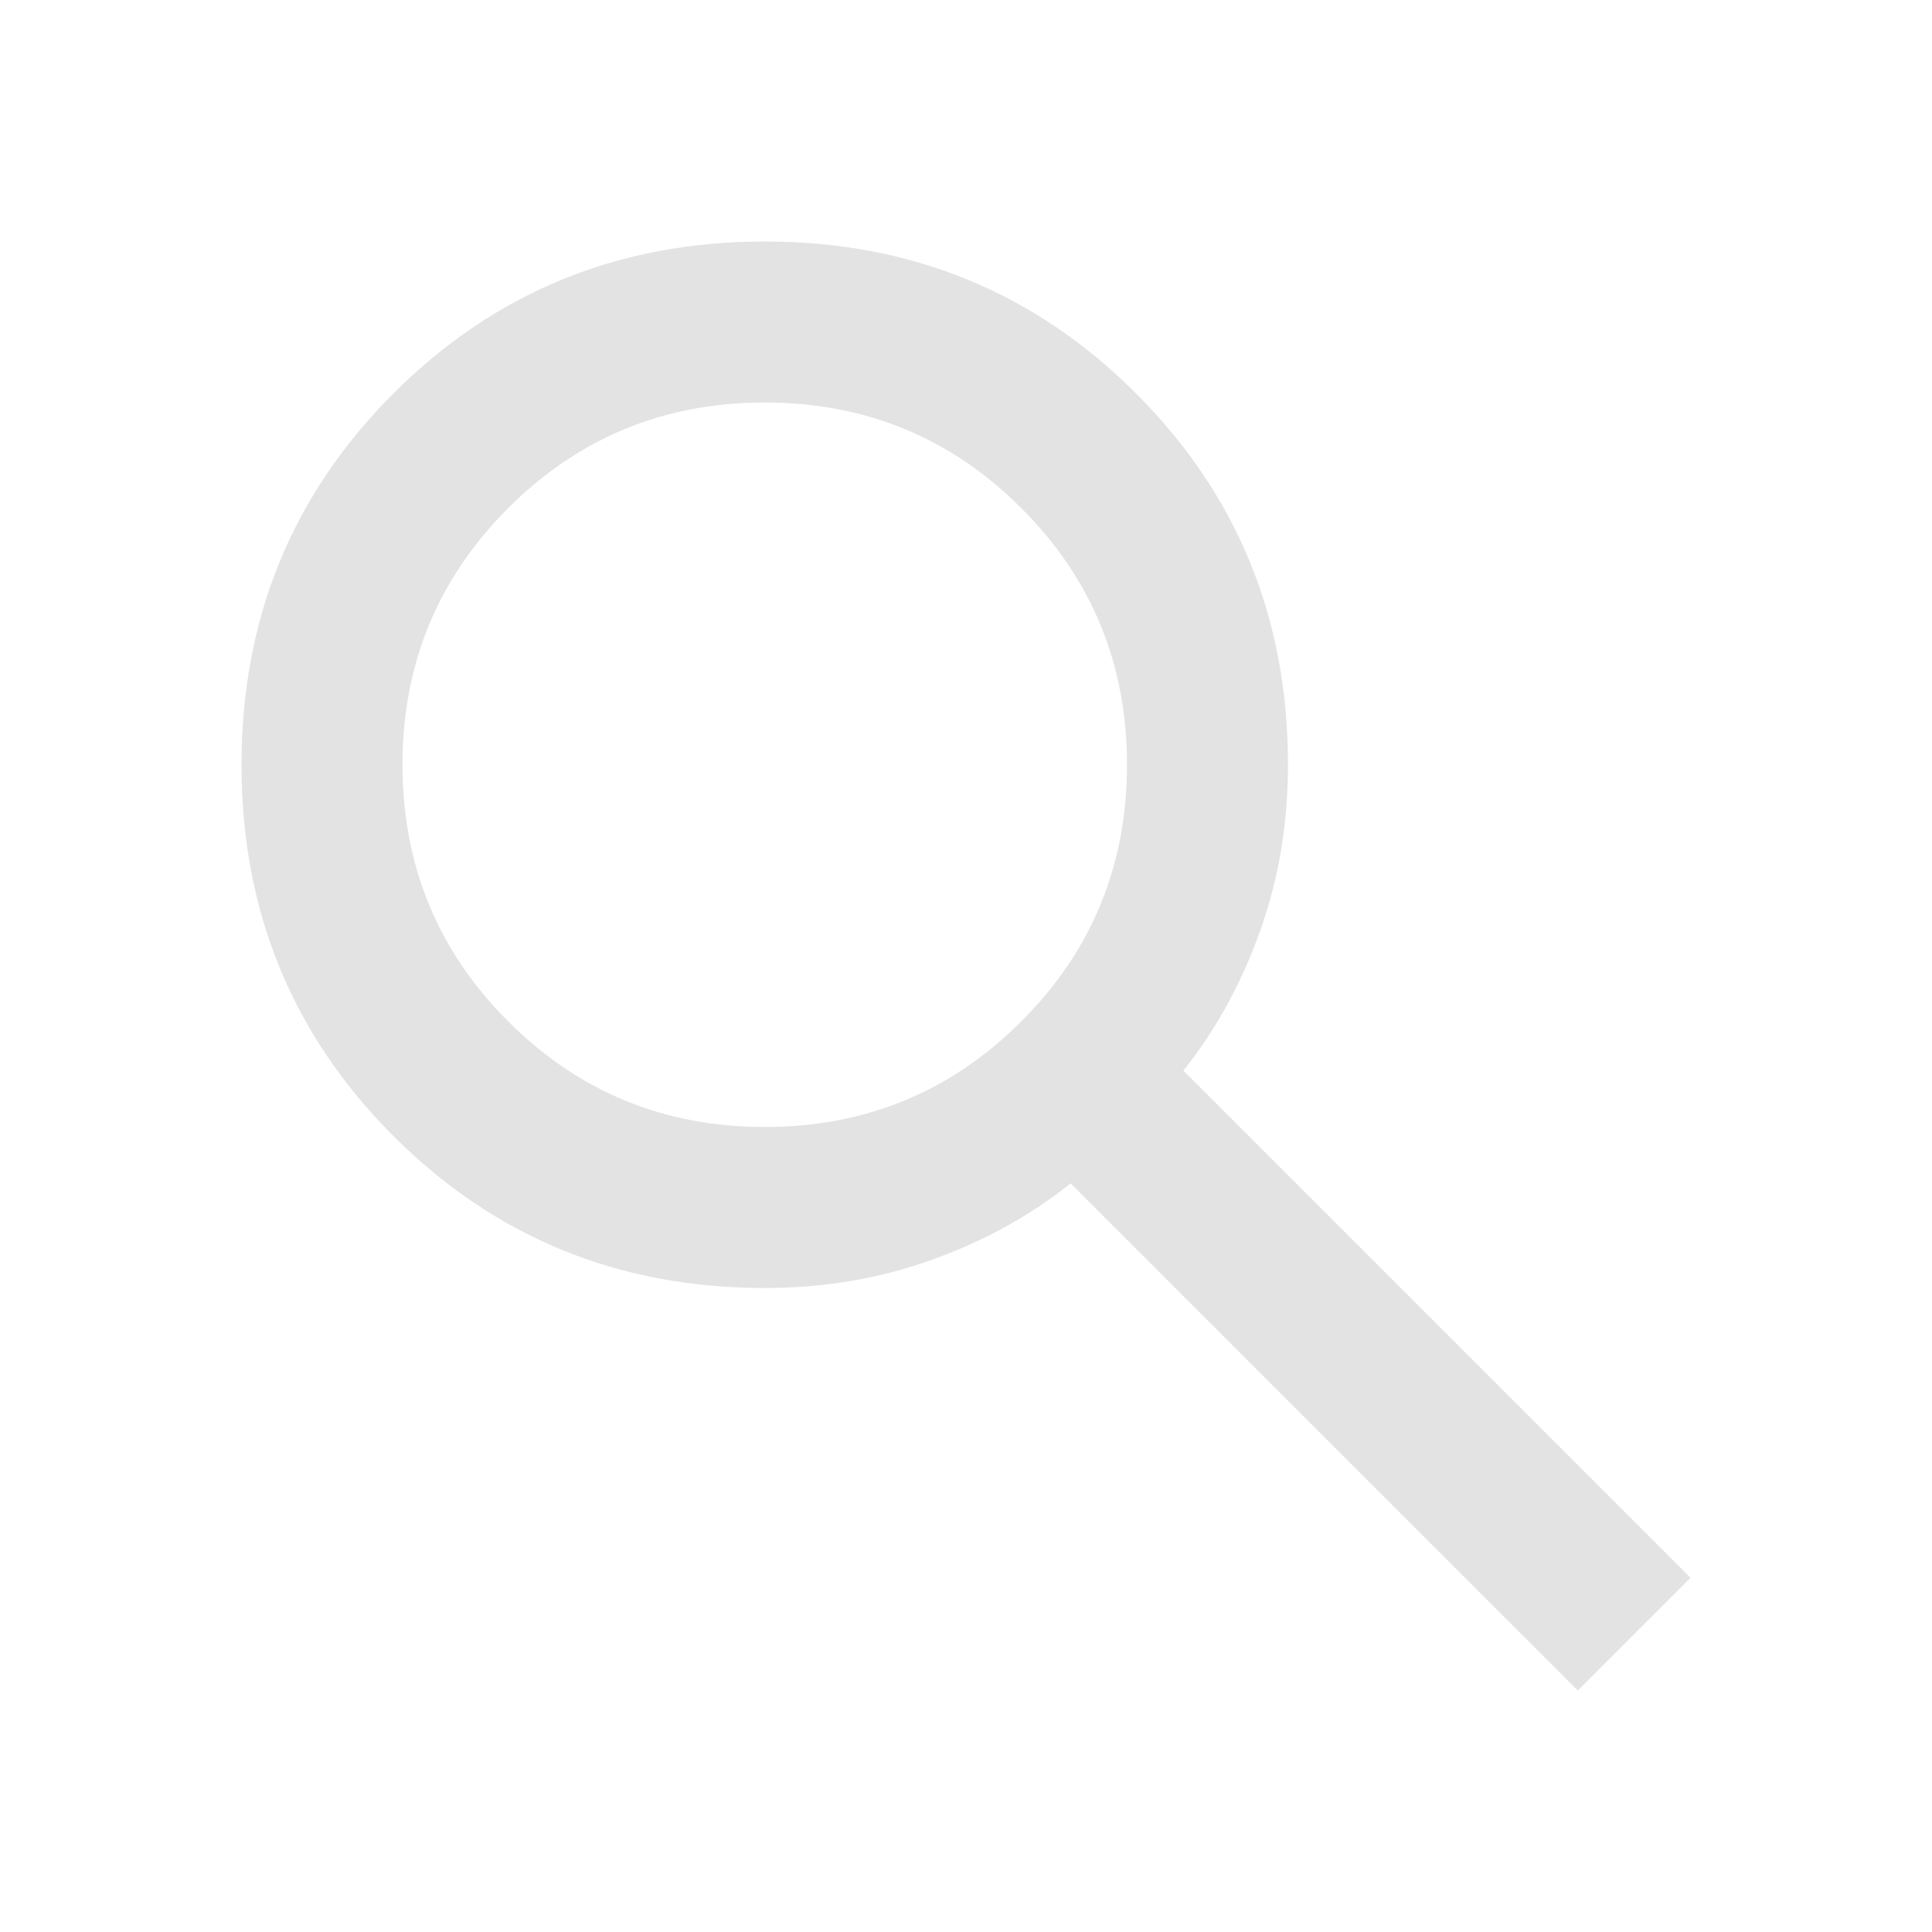
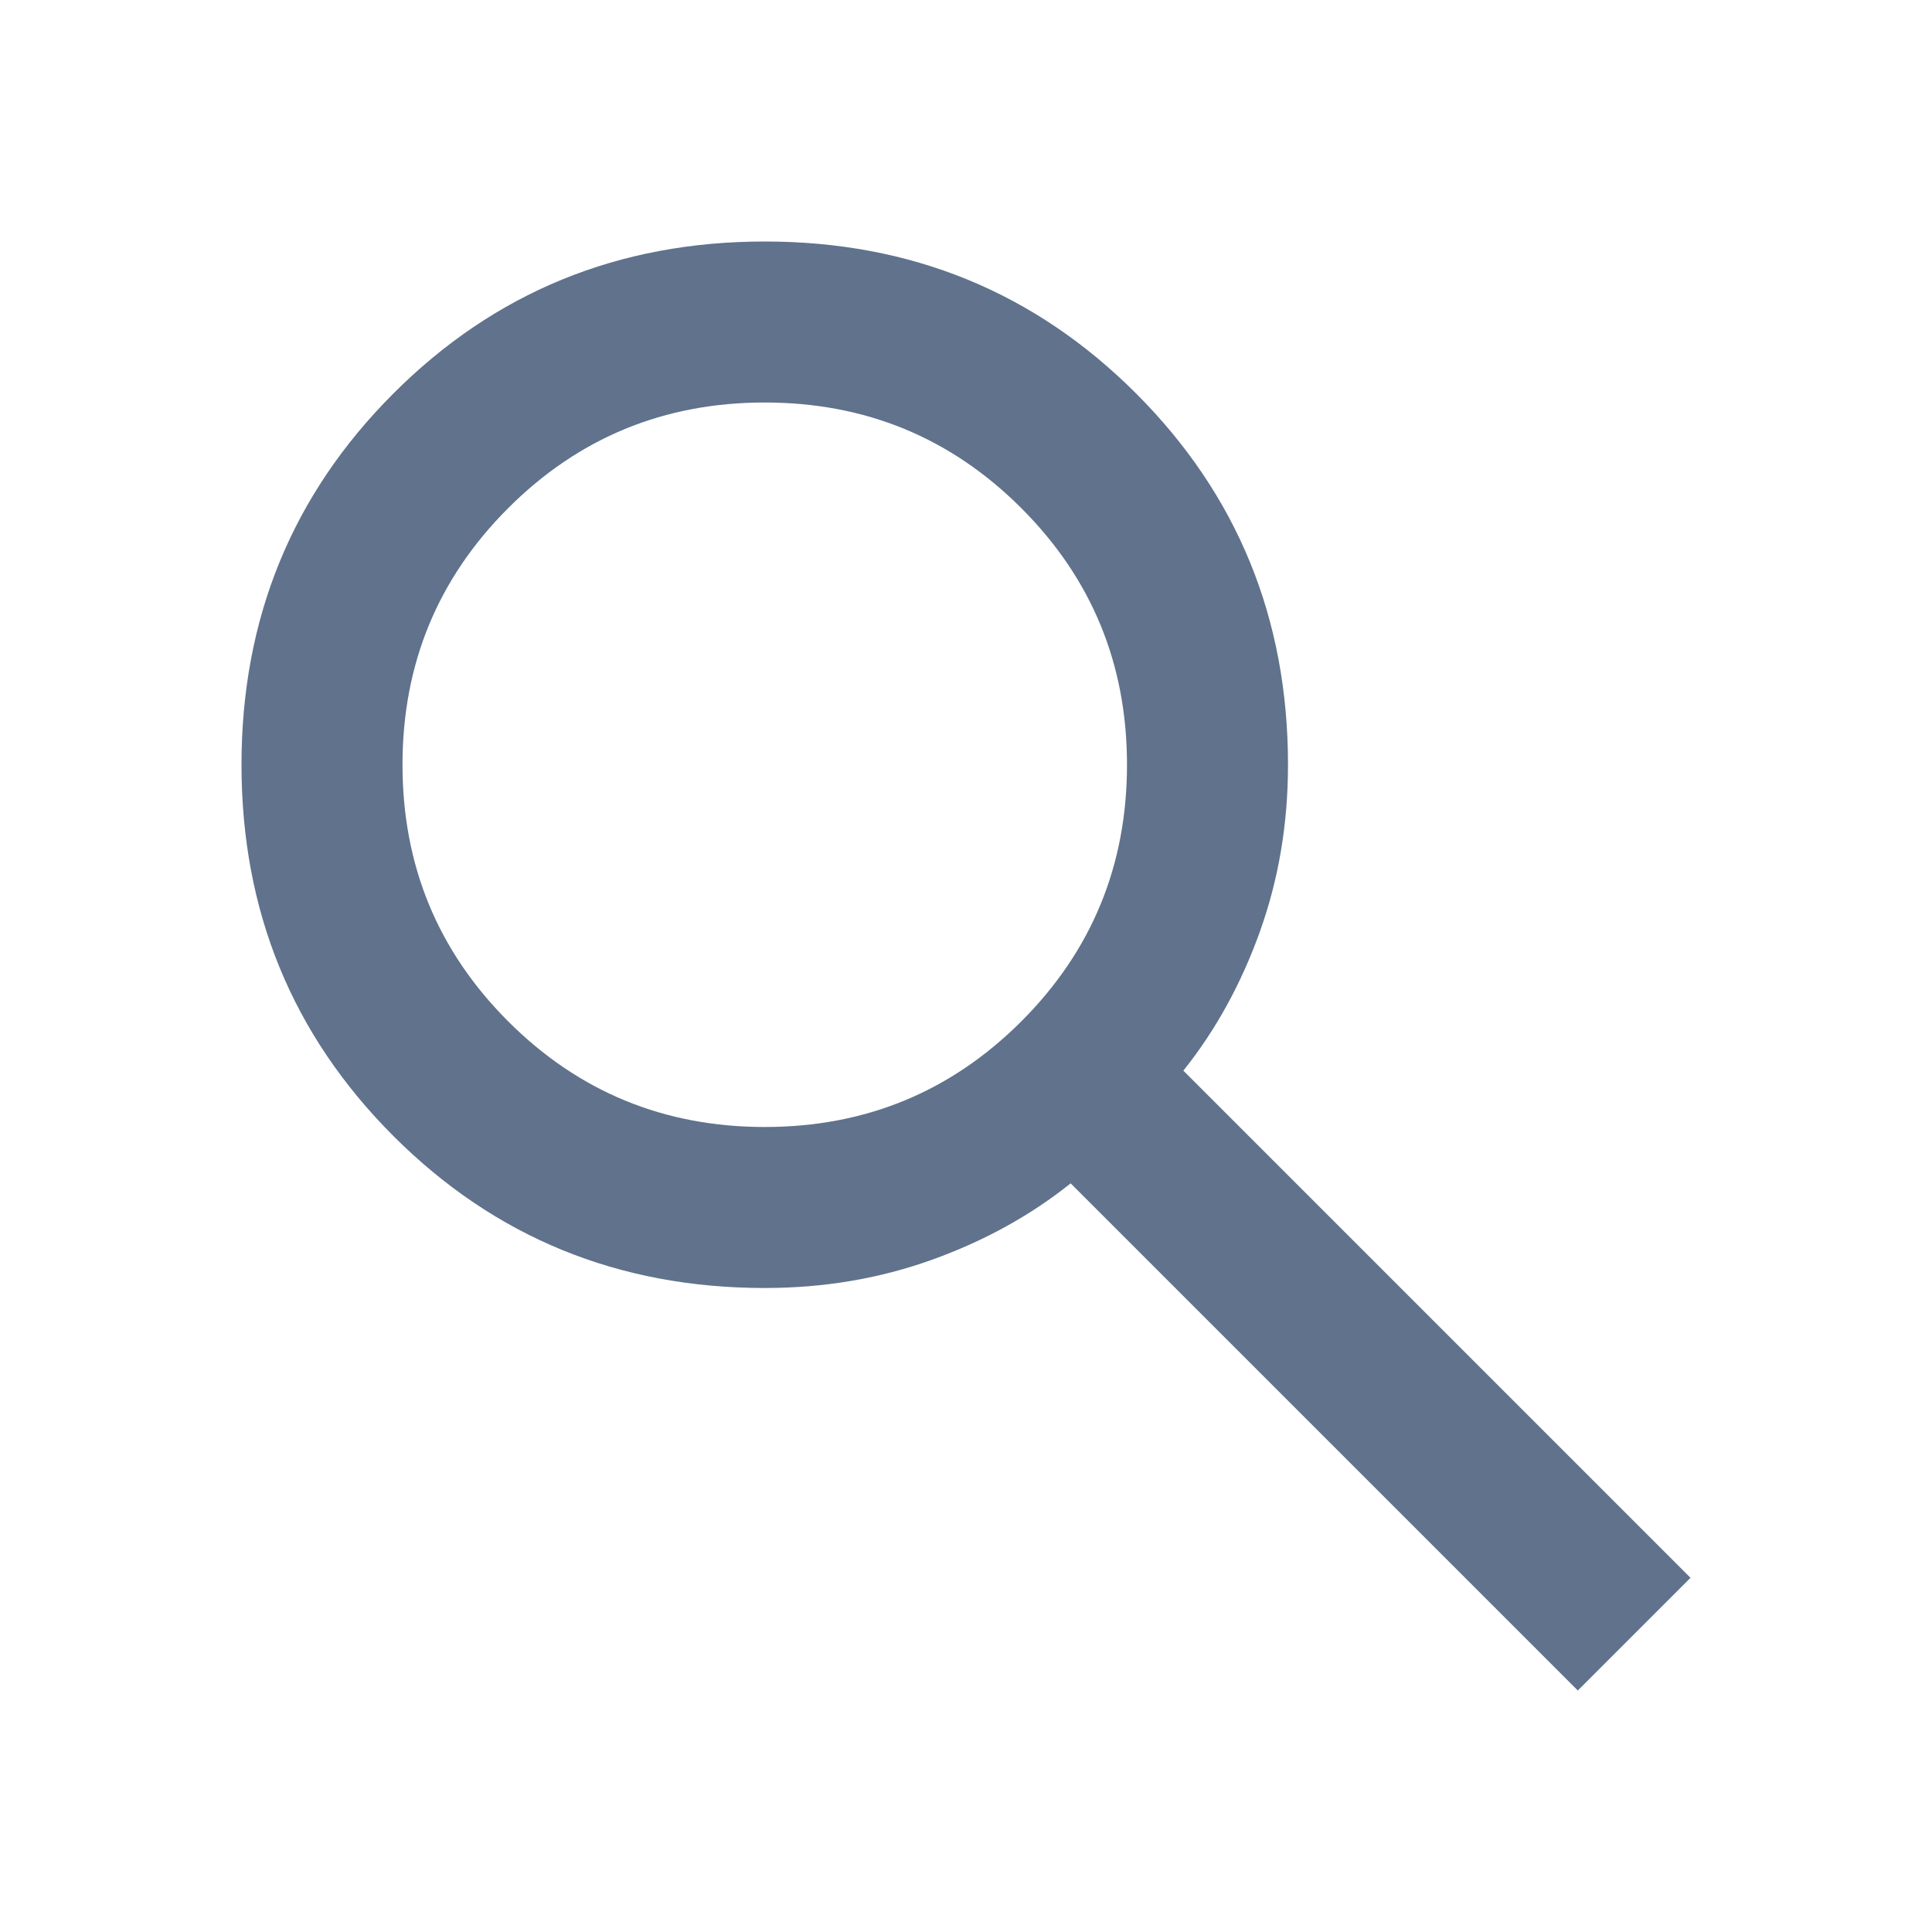
- <svg xmlns="http://www.w3.org/2000/svg" height="24px" viewBox="0 -960 960 960" width="24px" fill="#e3e3e3">
+ <svg xmlns="http://www.w3.org/2000/svg" height="24px" viewBox="0 -960 960 960" width="24px" fill="#60728c">
  <path d="M784-120 532-372q-30 24-69 38t-83 14q-109 0-184.5-75.5T120-580q0-109 75.5-184.5T380-840q109 0 184.5 75.5T640-580q0 44-14 83t-38 69l252 252-56 56ZM380-400q75 0 127.5-52.5T560-580q0-75-52.5-127.5T380-760q-75 0-127.5 52.5T200-580q0 75 52.5 127.5T380-400Z" />
</svg>
